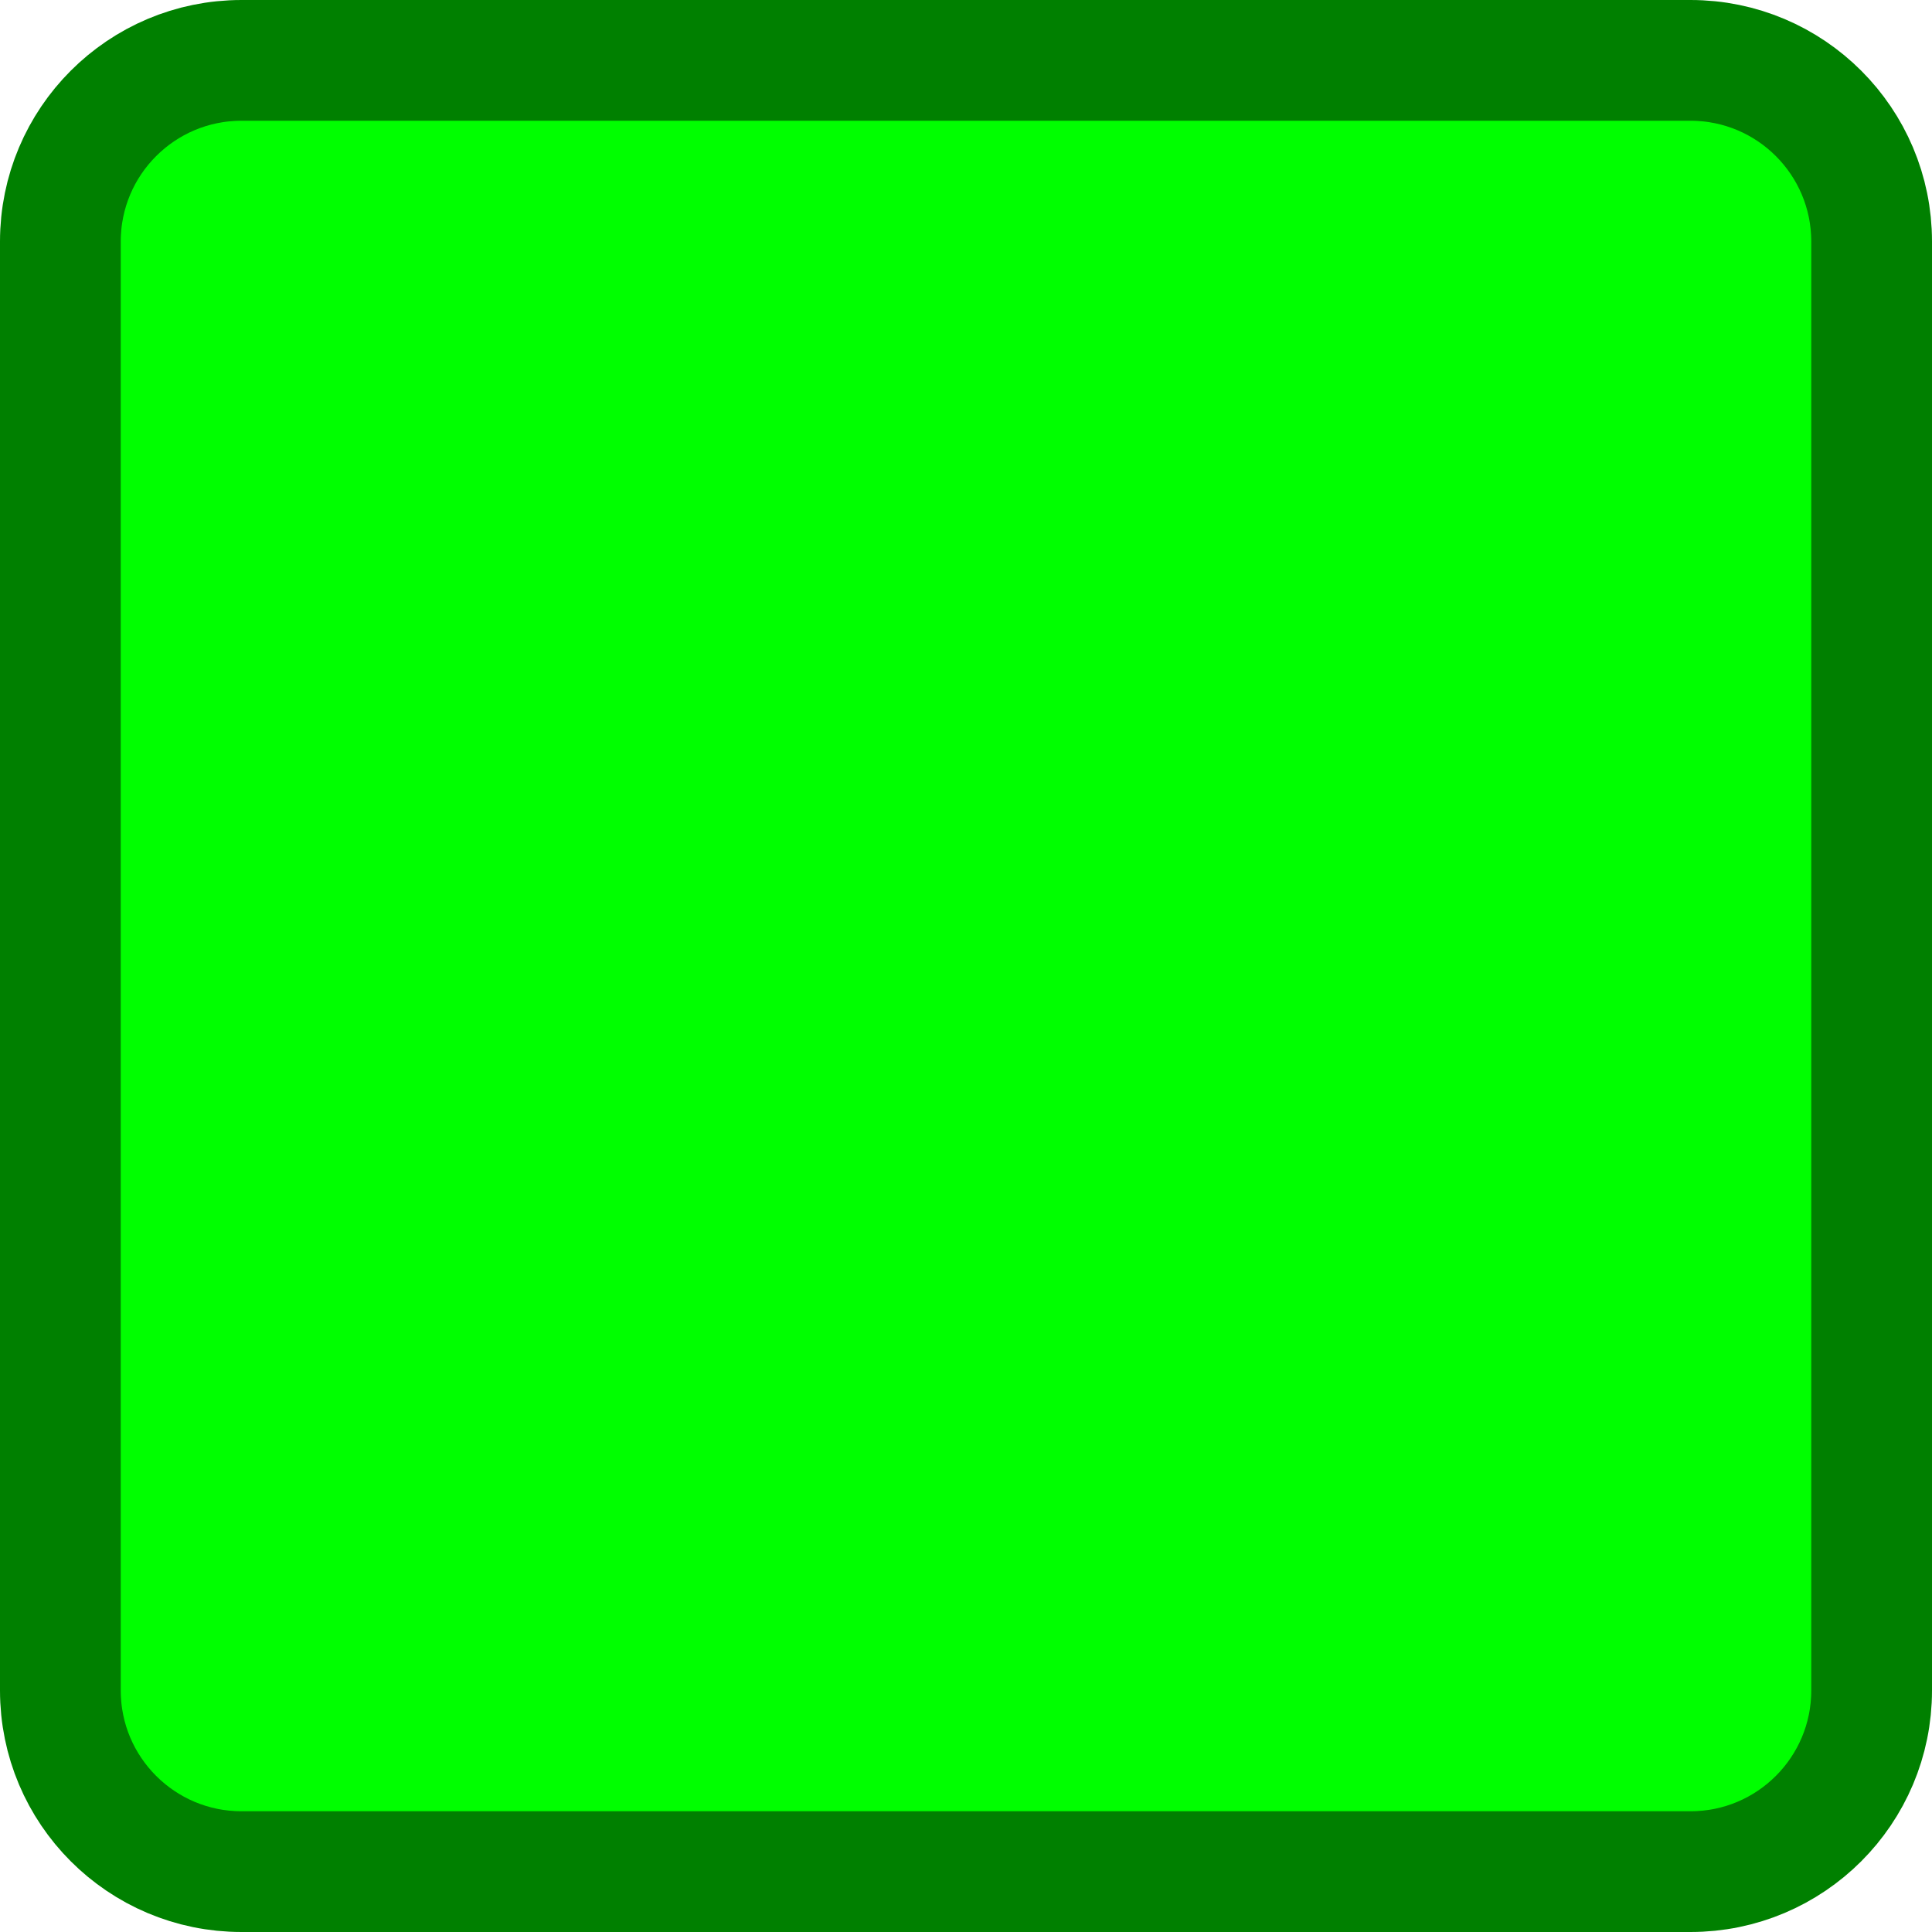
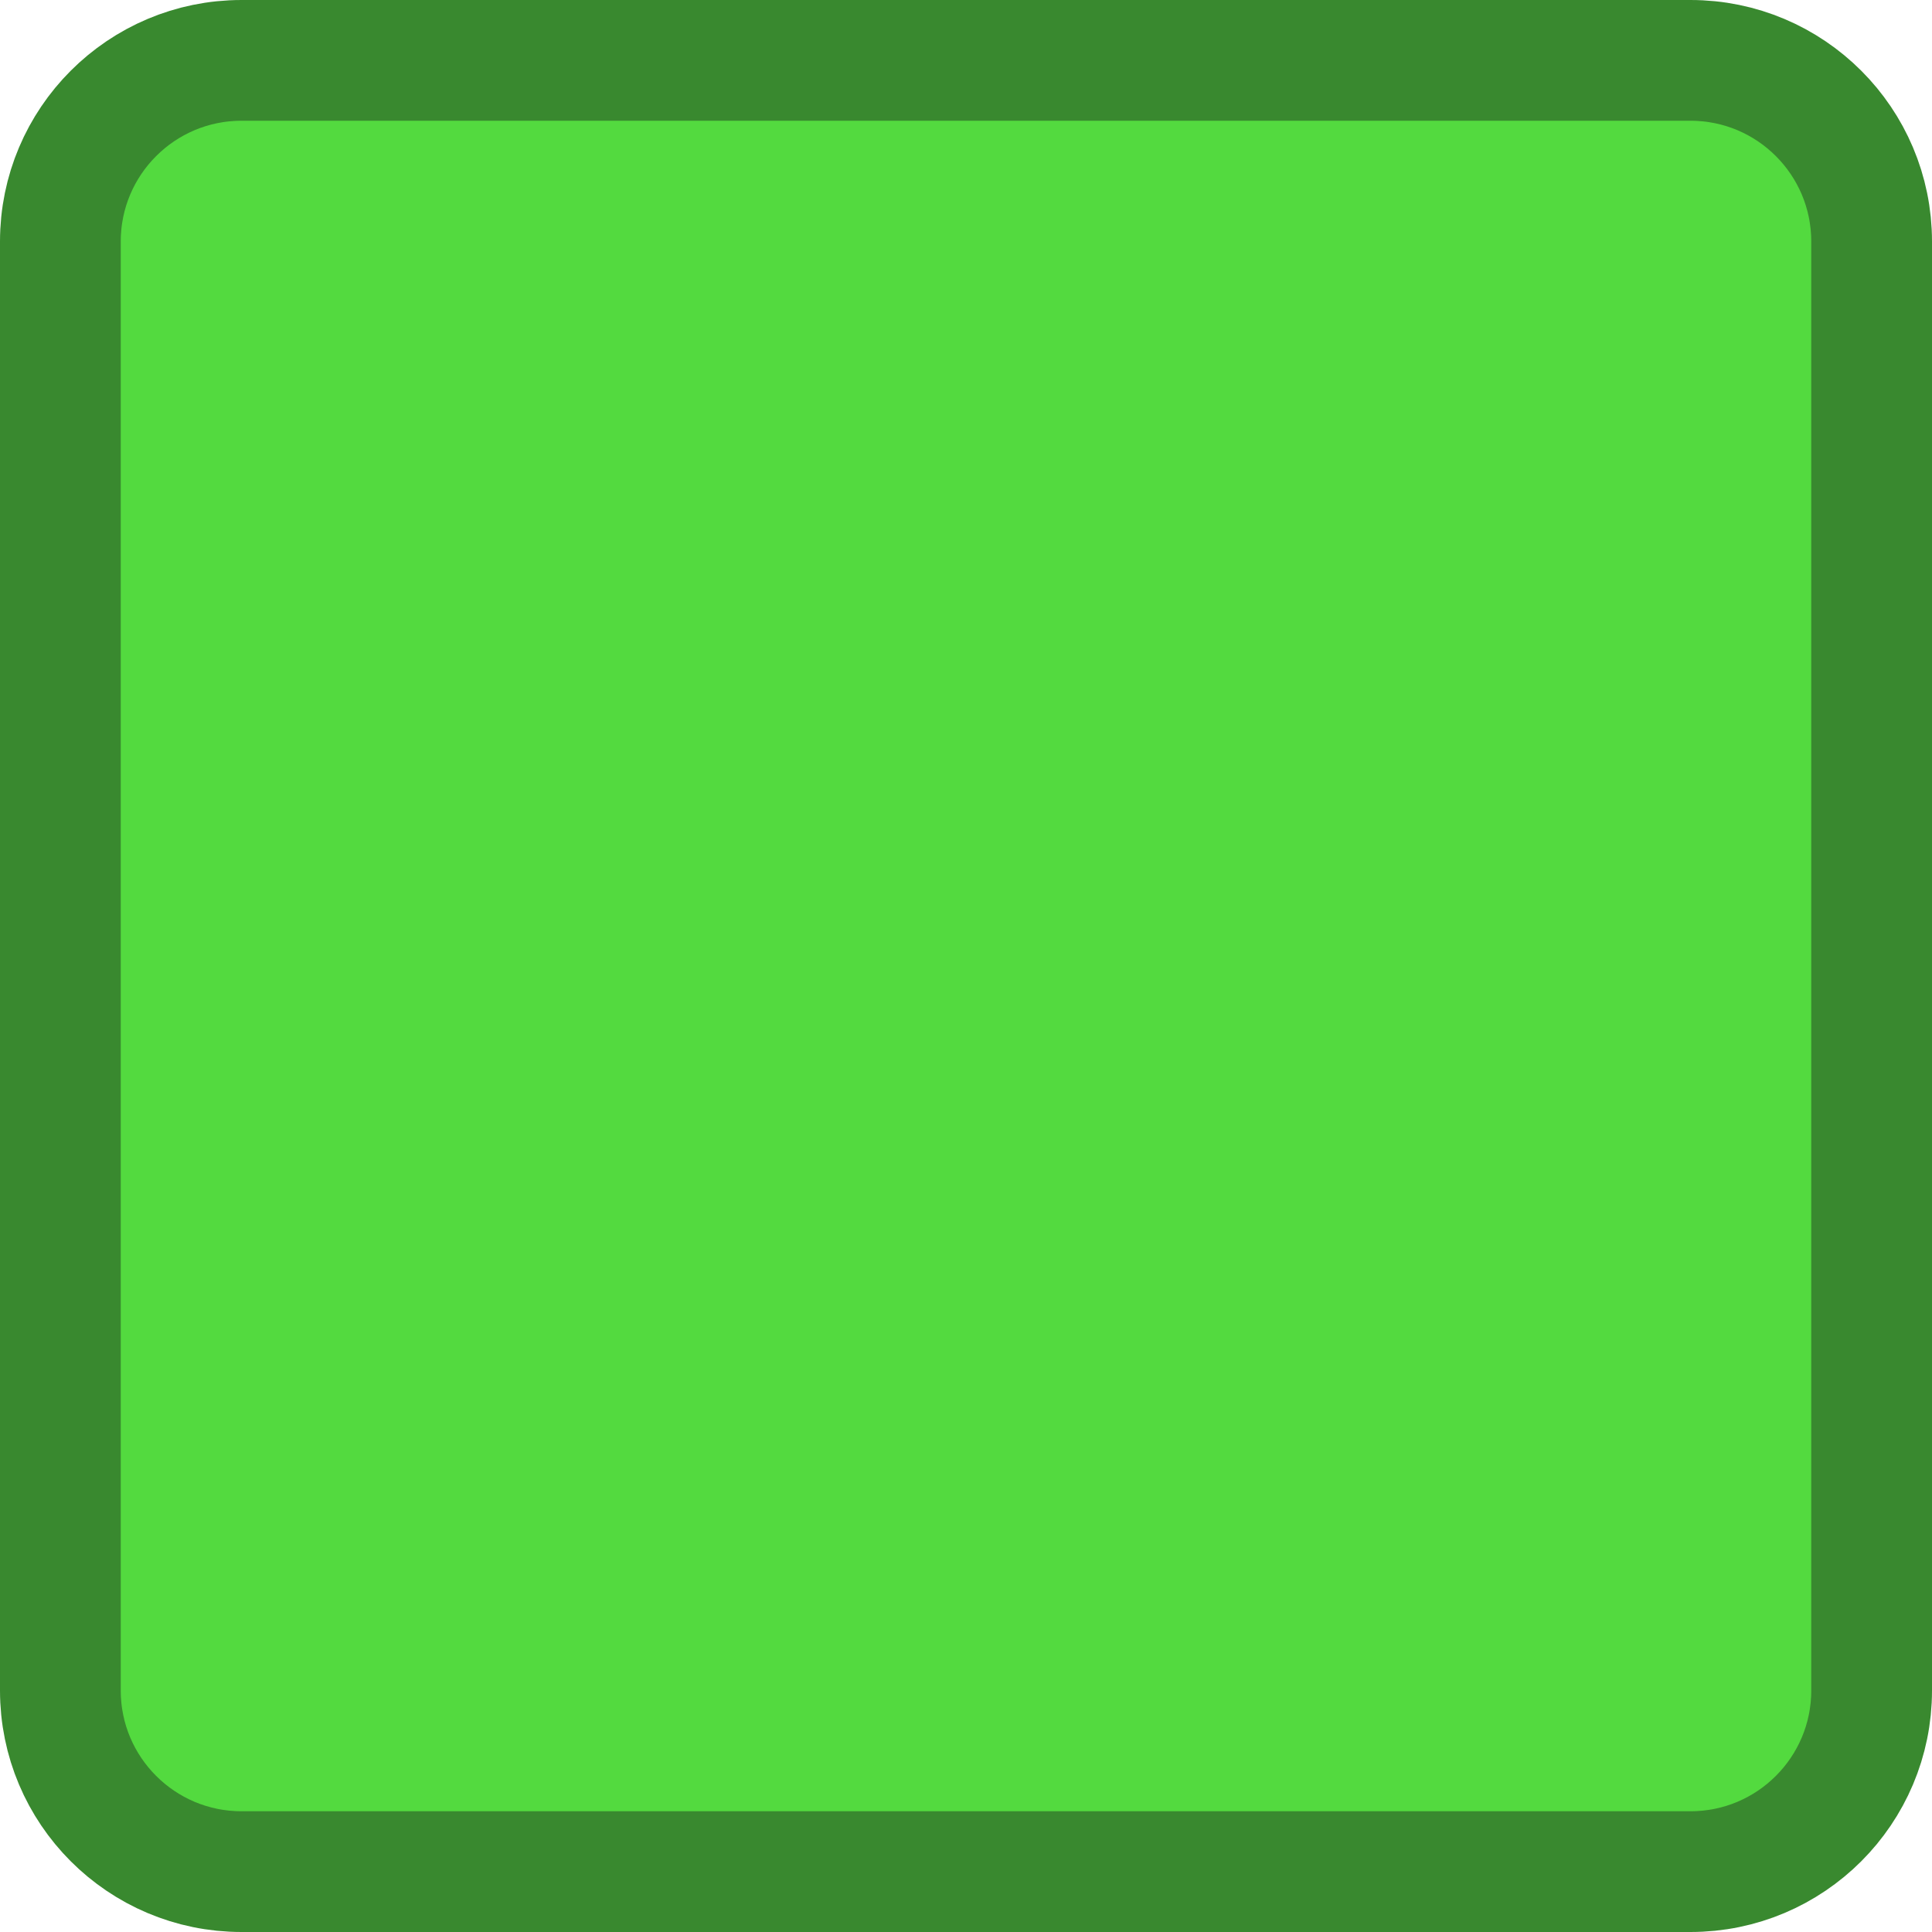
<svg xmlns="http://www.w3.org/2000/svg" xmlns:ns1="https://boxy-svg.com" viewBox="0 0 32 32" width="32px" height="32px">
  <defs>
    <ns1:grid x="0" y="0" width="2" height="2" />
  </defs>
-   <rect style="stroke-width: 2px; fill: rgb(0, 255, 0); stroke: rgb(0, 128, 0);" width="30" height="30" rx="3" ry="3" x="1" y="1">
-     </rect>
+   <g style="">
+     <rect style="stroke-width: 2px; fill: rgb(83, 218, 63); stroke: rgb(57, 137, 47);" width="30" height="30" rx="3" ry="3" x="1" y="1">
+       </rect>
+   </g>
</svg>
